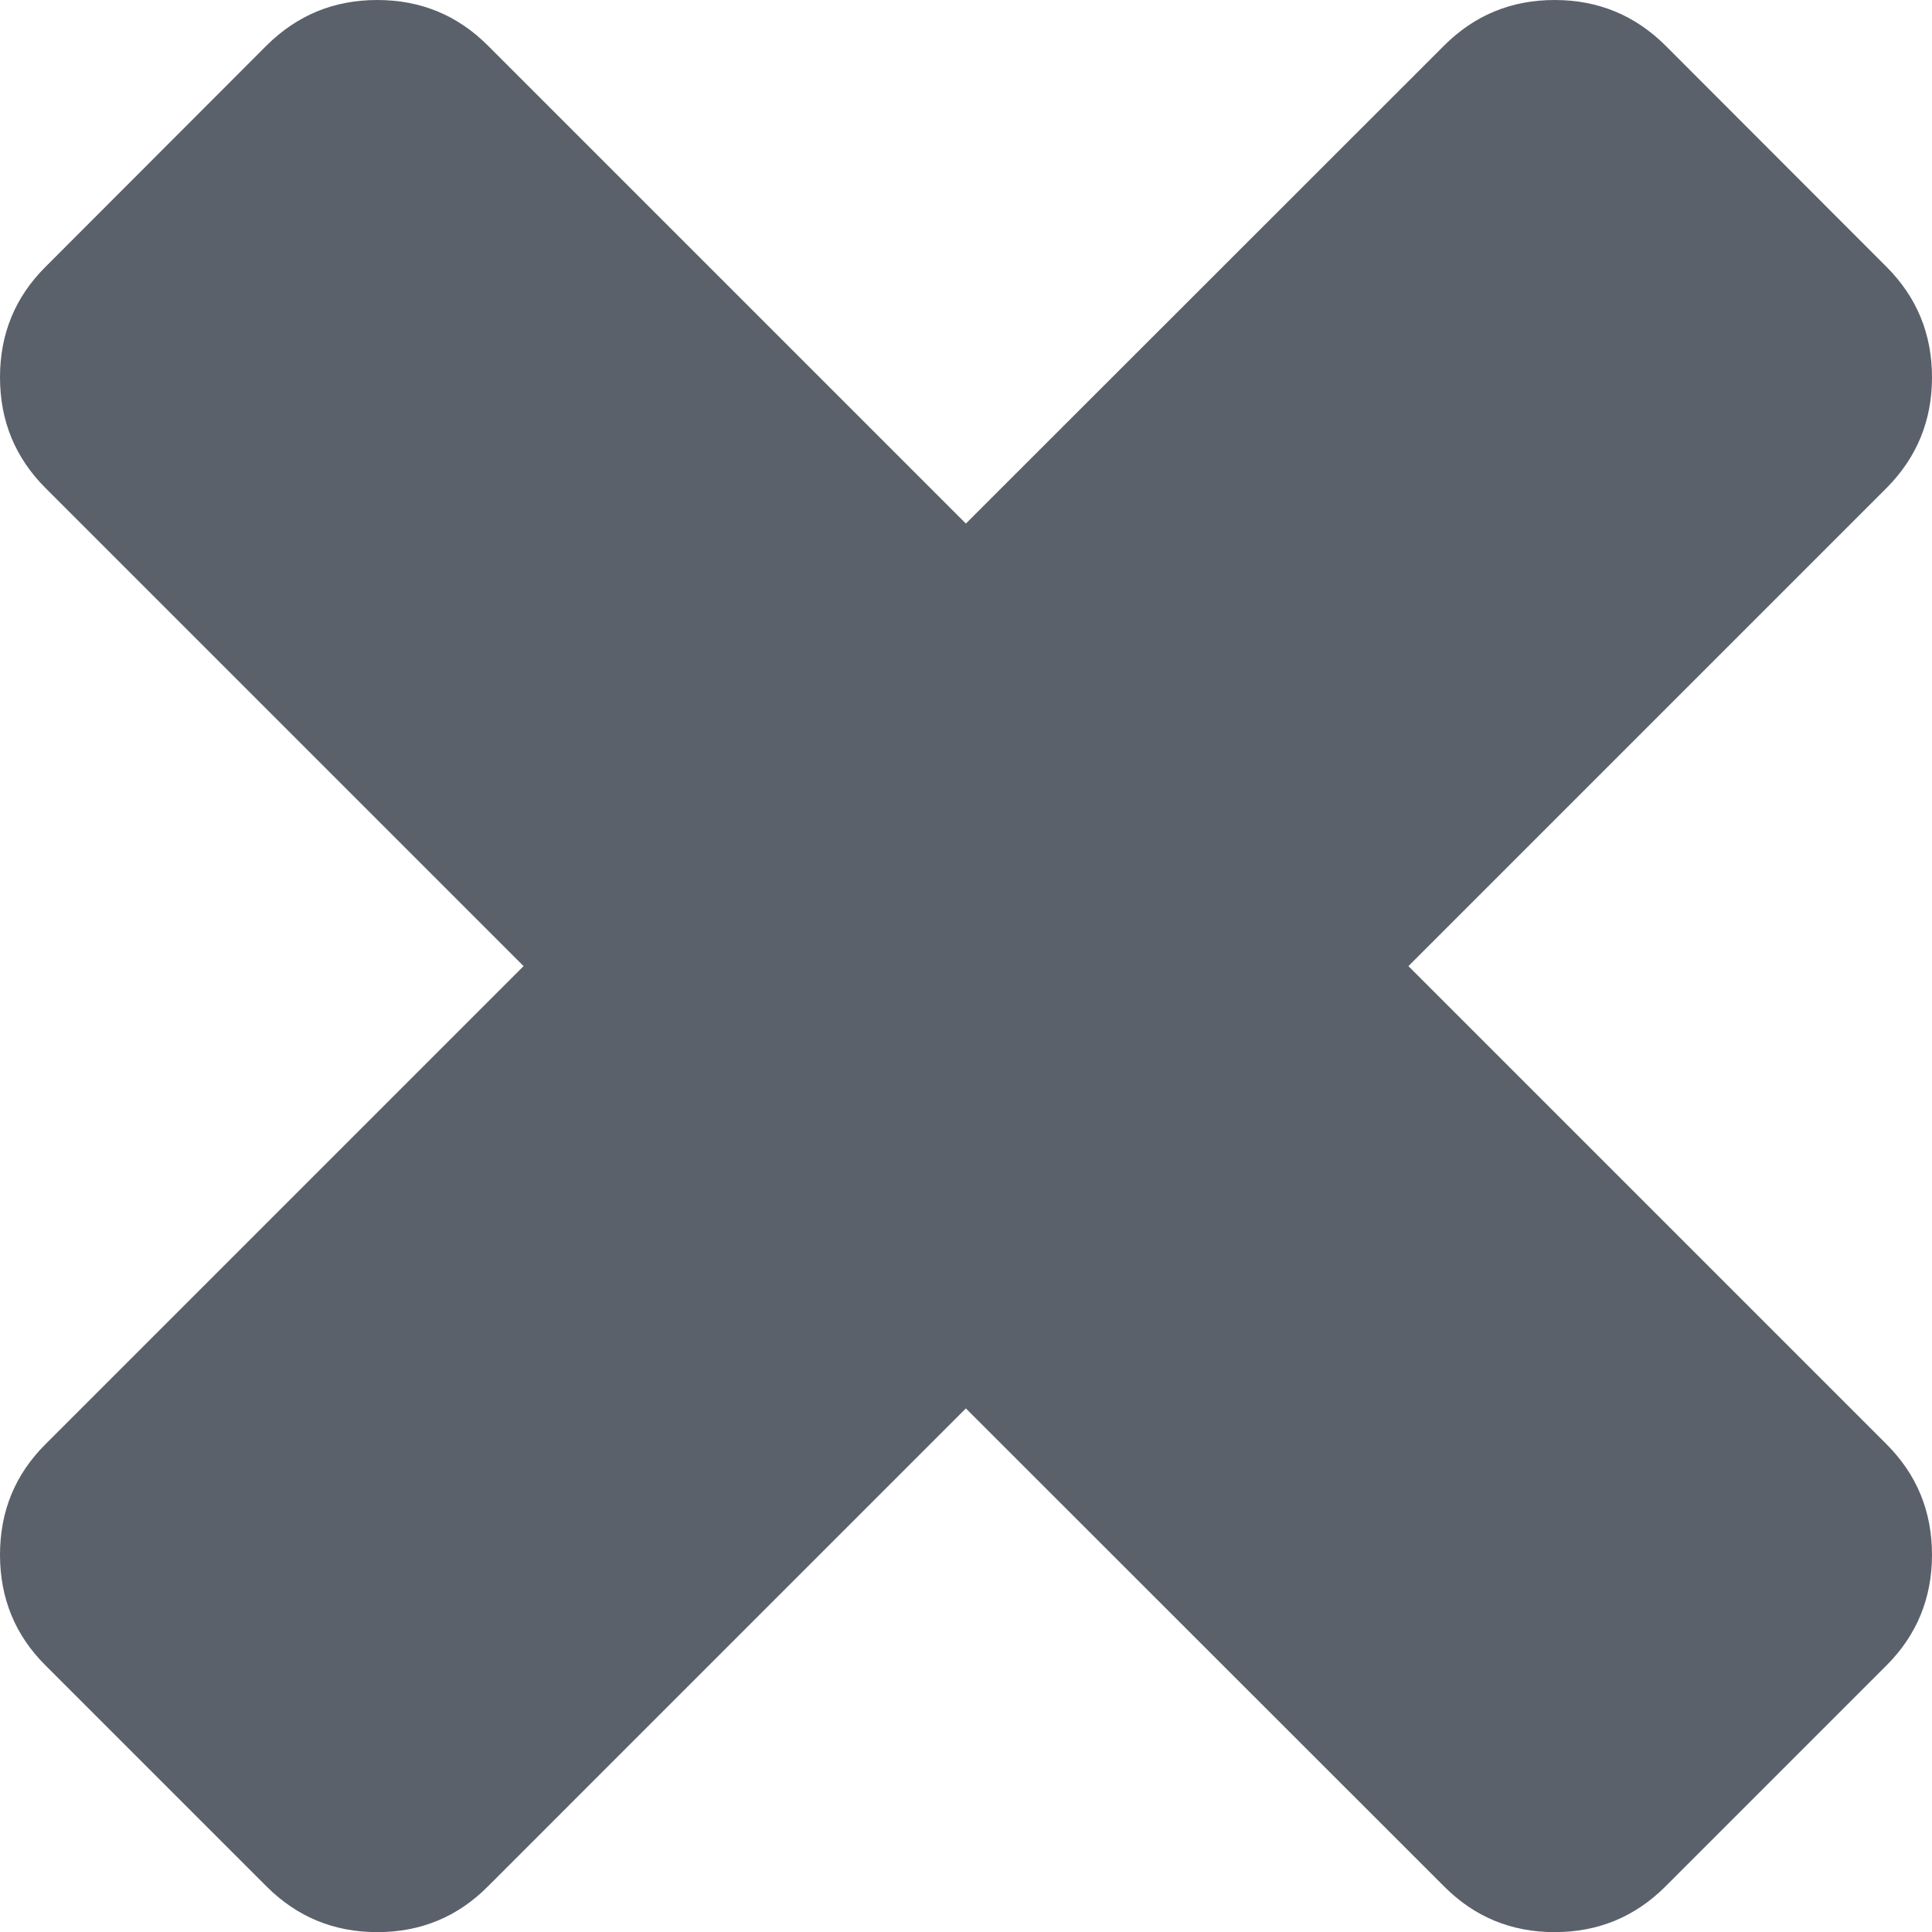
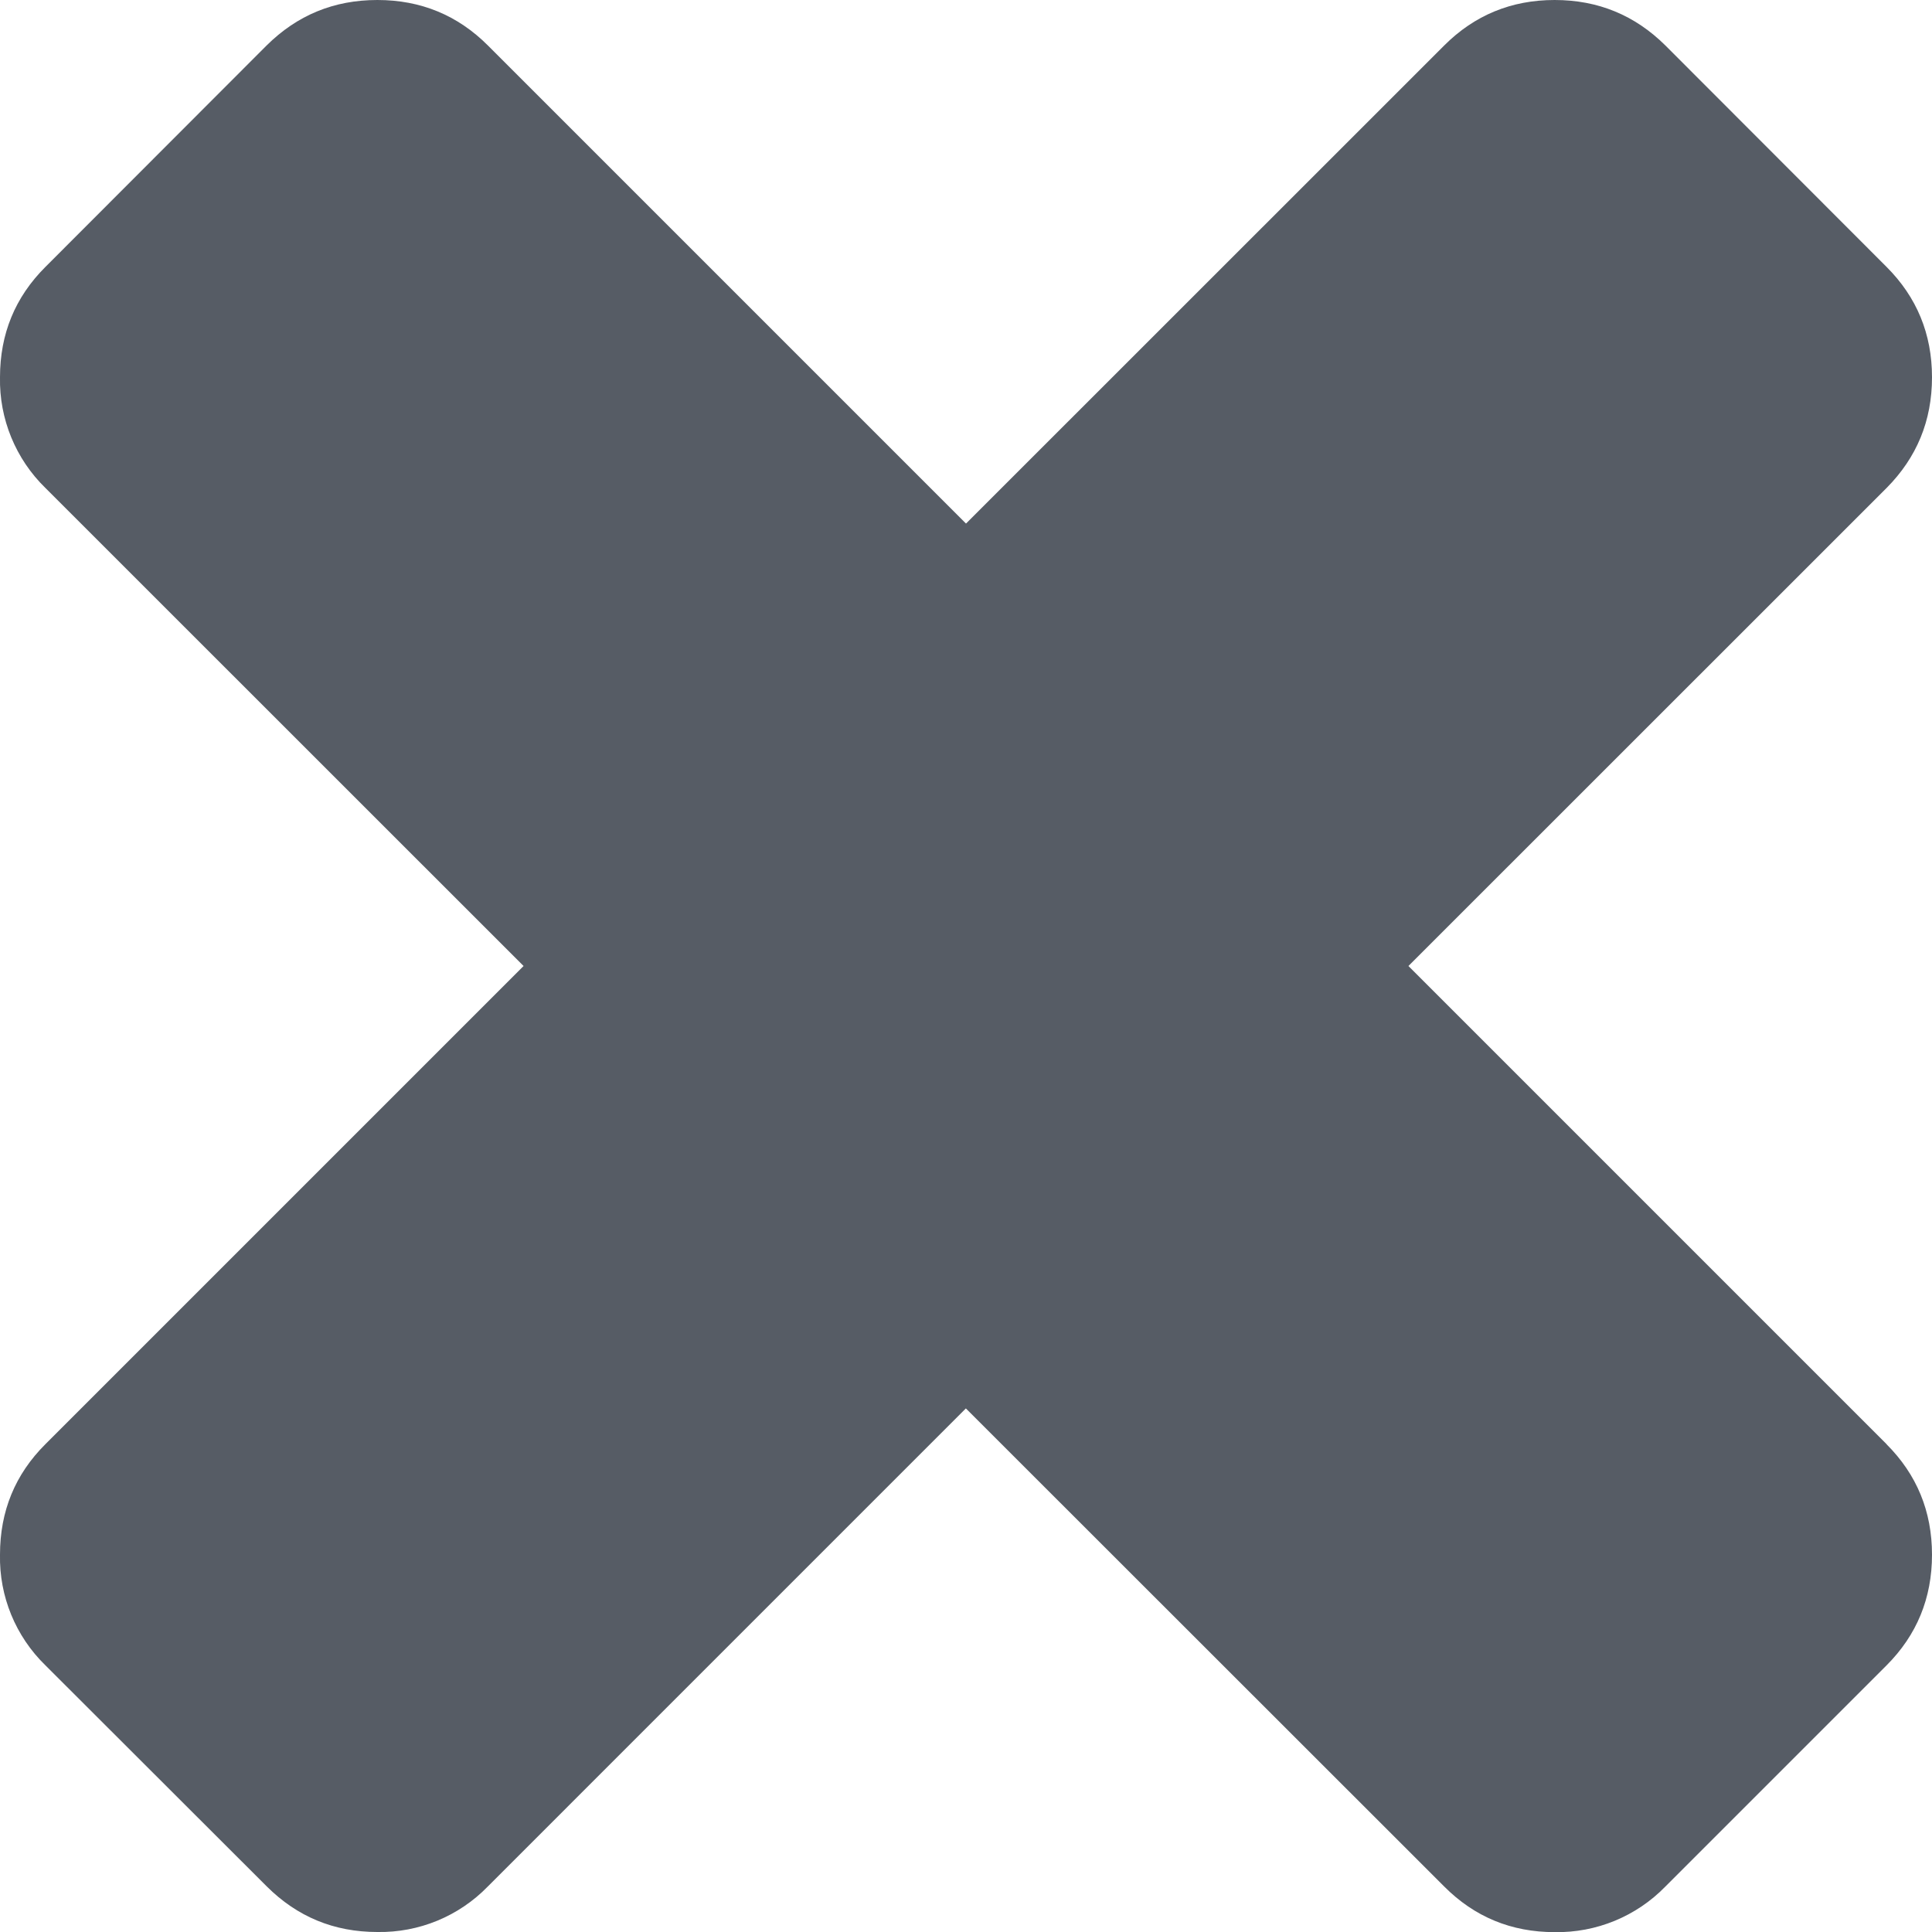
- <svg xmlns="http://www.w3.org/2000/svg" width="15px" height="15px" viewBox="0 0 15 15" version="1.1">
-   <defs />
-   <g id="Symbols" stroke="none" stroke-width="1" fill="none" fill-rule="evenodd">
-     <g id="UI-element-/-Icons-/-Close" fill="#5B616B">
-       <path d="M14.647,11.213 C14.882,11.448 15,11.734 15,12.071 C15,12.408 14.882,12.695 14.647,12.93 L12.93,14.647 C12.693,14.883 12.407,15.001 12.07,15.001 C11.734,15.001 11.448,14.883 11.213,14.647 L7.499,10.935 L3.787,14.647 C3.552,14.883 3.266,15.001 2.929,15.001 C2.592,15.001 2.307,14.883 2.07,14.647 L0.353,12.93 C0.117,12.695 0,12.408 0,12.071 C0,11.734 0.117,11.448 0.353,11.213 L4.065,7.501 L0.353,3.789 C0.117,3.552 0,3.267 0,2.929 C0,2.593 0.117,2.307 0.353,2.072 L2.07,0.353 C2.307,0.118 2.592,0 2.929,0 C3.266,0 3.552,0.118 3.787,0.353 L7.499,4.065 L11.213,0.353 C11.448,0.118 11.734,0 12.07,0 C12.407,0 12.693,0.118 12.93,0.353 L14.647,2.072 C14.882,2.307 15,2.593 15,2.929 C15,3.267 14.882,3.552 14.647,3.789 L10.935,7.501 L14.647,11.213 Z" id="Fill-15-Copy" />
-     </g>
-   </g>
+ <svg xmlns="http://www.w3.org/2000/svg" width="15" height="15">
+   <path d="M14.647 11.213c.235.235.353.521.353.858 0 .337-.118.624-.353.859l-1.717 1.717a1.17 1.17 0 0 1-.86.354c-.336 0-.622-.118-.857-.354l-3.714-3.712-3.712 3.712A1.166 1.166 0 0 1 2.93 15c-.337 0-.622-.118-.859-.354L.353 12.93A1.165 1.165 0 0 1 0 12.07c0-.337.117-.623.353-.858L4.065 7.5.353 3.789A1.168 1.168 0 0 1 0 2.929c0-.336.117-.622.353-.857L2.07.353C2.307.118 2.592 0 2.93 0c.337 0 .623.118.858.353L7.5 4.065 11.213.353c.235-.235.521-.353.857-.353.337 0 .623.118.86.353l1.717 1.719c.235.235.353.521.353.857 0 .338-.118.623-.353.86L10.935 7.5l3.712 3.712z" fill="#565c65" fill-rule="evenodd" />
</svg>
